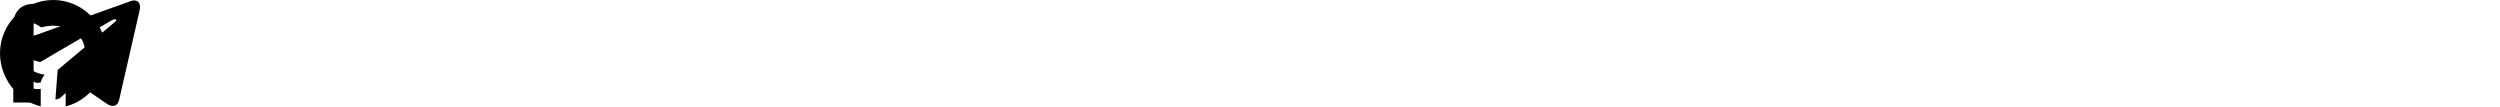
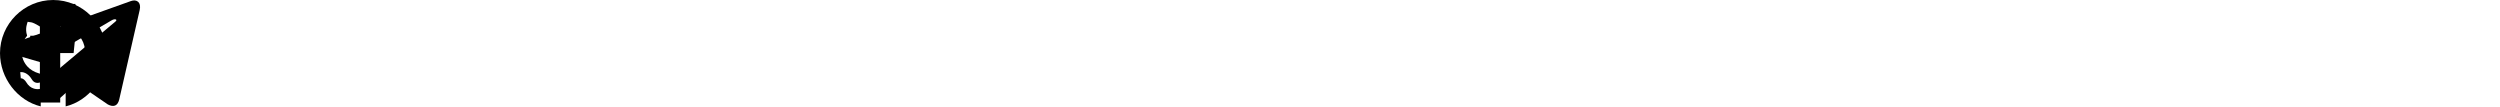
<svg xmlns="http://www.w3.org/2000/svg" version="1.1" width="752" height="32" viewBox="0 0 752 32">
-   <svg id="facebook" width="16" height="32" viewBox="0 0 16 32" x="0" y="0">
+   <svg id="facebook" width="32" height="32" viewBox="0 0 16 32" x="0" y="0">
    <path d="M14.143 15.972h-4.034v14.865h-6.112v-14.865h-2.907v-5.224h2.907v-3.381c0-2.418 1.142-6.203 6.166-6.203l4.527 0.019v5.071h-3.285c-0.539 0-1.296 0.271-1.296 1.424v3.075h4.567l-0.534 5.219z" />
  </svg>
  <svg id="telegram" width="44" height="32" viewBox="0 0 44 32" x="0" y="0">
    <path d="M17.343 21.048l-0.675 8.86c0.966 0 1.384-0.387 1.885-0.852l4.527-4.038 9.381 6.412c1.72 0.895 2.933 0.424 3.397-1.477l6.157-26.929 0.002-0.002c0.546-2.374-0.92-3.302-2.596-2.72l-36.194 12.933c-2.47 0.895-2.433 2.18-0.42 2.762l9.253 2.686 21.494-12.552c1.011-0.625 1.931-0.279 1.175 0.346l-17.386 14.57z" />
  </svg>
  <svg id="github" width="32" height="32" viewBox="0 0 32 32" x="0" y="0">
    <path d="M16 0c-8.788 0-16 7.212-16 16 0 7.499 5.262 14.312 12.25 16v-5.293c-0.692 0.152-1.33 0.156-2.034-0.052-0.946-0.279-1.714-0.909-2.284-1.869-0.364-0.613-1.008-1.278-1.68-1.23l-0.165-1.868c1.453-0.124 2.711 0.886 3.457 2.14 0.332 0.558 0.713 0.884 1.203 1.029 0.473 0.14 0.982 0.072 1.574-0.137 0.149-1.186 0.692-1.63 1.102-2.255v-0.001c-4.167-0.622-5.828-2.832-6.488-4.578-0.874-2.317-0.405-5.212 1.14-7.041 0.030-0.036 0.084-0.129 0.063-0.194-0.708-2.139 0.155-3.909 0.187-4.097 0.817 0.242 0.95-0.243 3.551 1.337l0.449 0.27c0.188 0.112 0.129 0.048 0.317 0.034 1.086-0.295 2.23-0.458 3.358-0.472 1.136 0.015 2.273 0.178 3.404 0.484l0.145 0.015c-0.013-0.002 0.040-0.009 0.127-0.062 3.248-1.968 3.132-1.324 4.003-1.608 0.032 0.188 0.883 1.987 0.182 4.099-0.095 0.291 2.816 2.956 1.203 7.235-0.659 1.746-2.32 3.957-6.487 4.578v0.001c0.534 0.814 1.176 1.247 1.173 2.927v6.608c6.988-1.688 12.25-8.501 12.25-16 0-8.788-7.212-16-16-16z" />
  </svg>
</svg>
